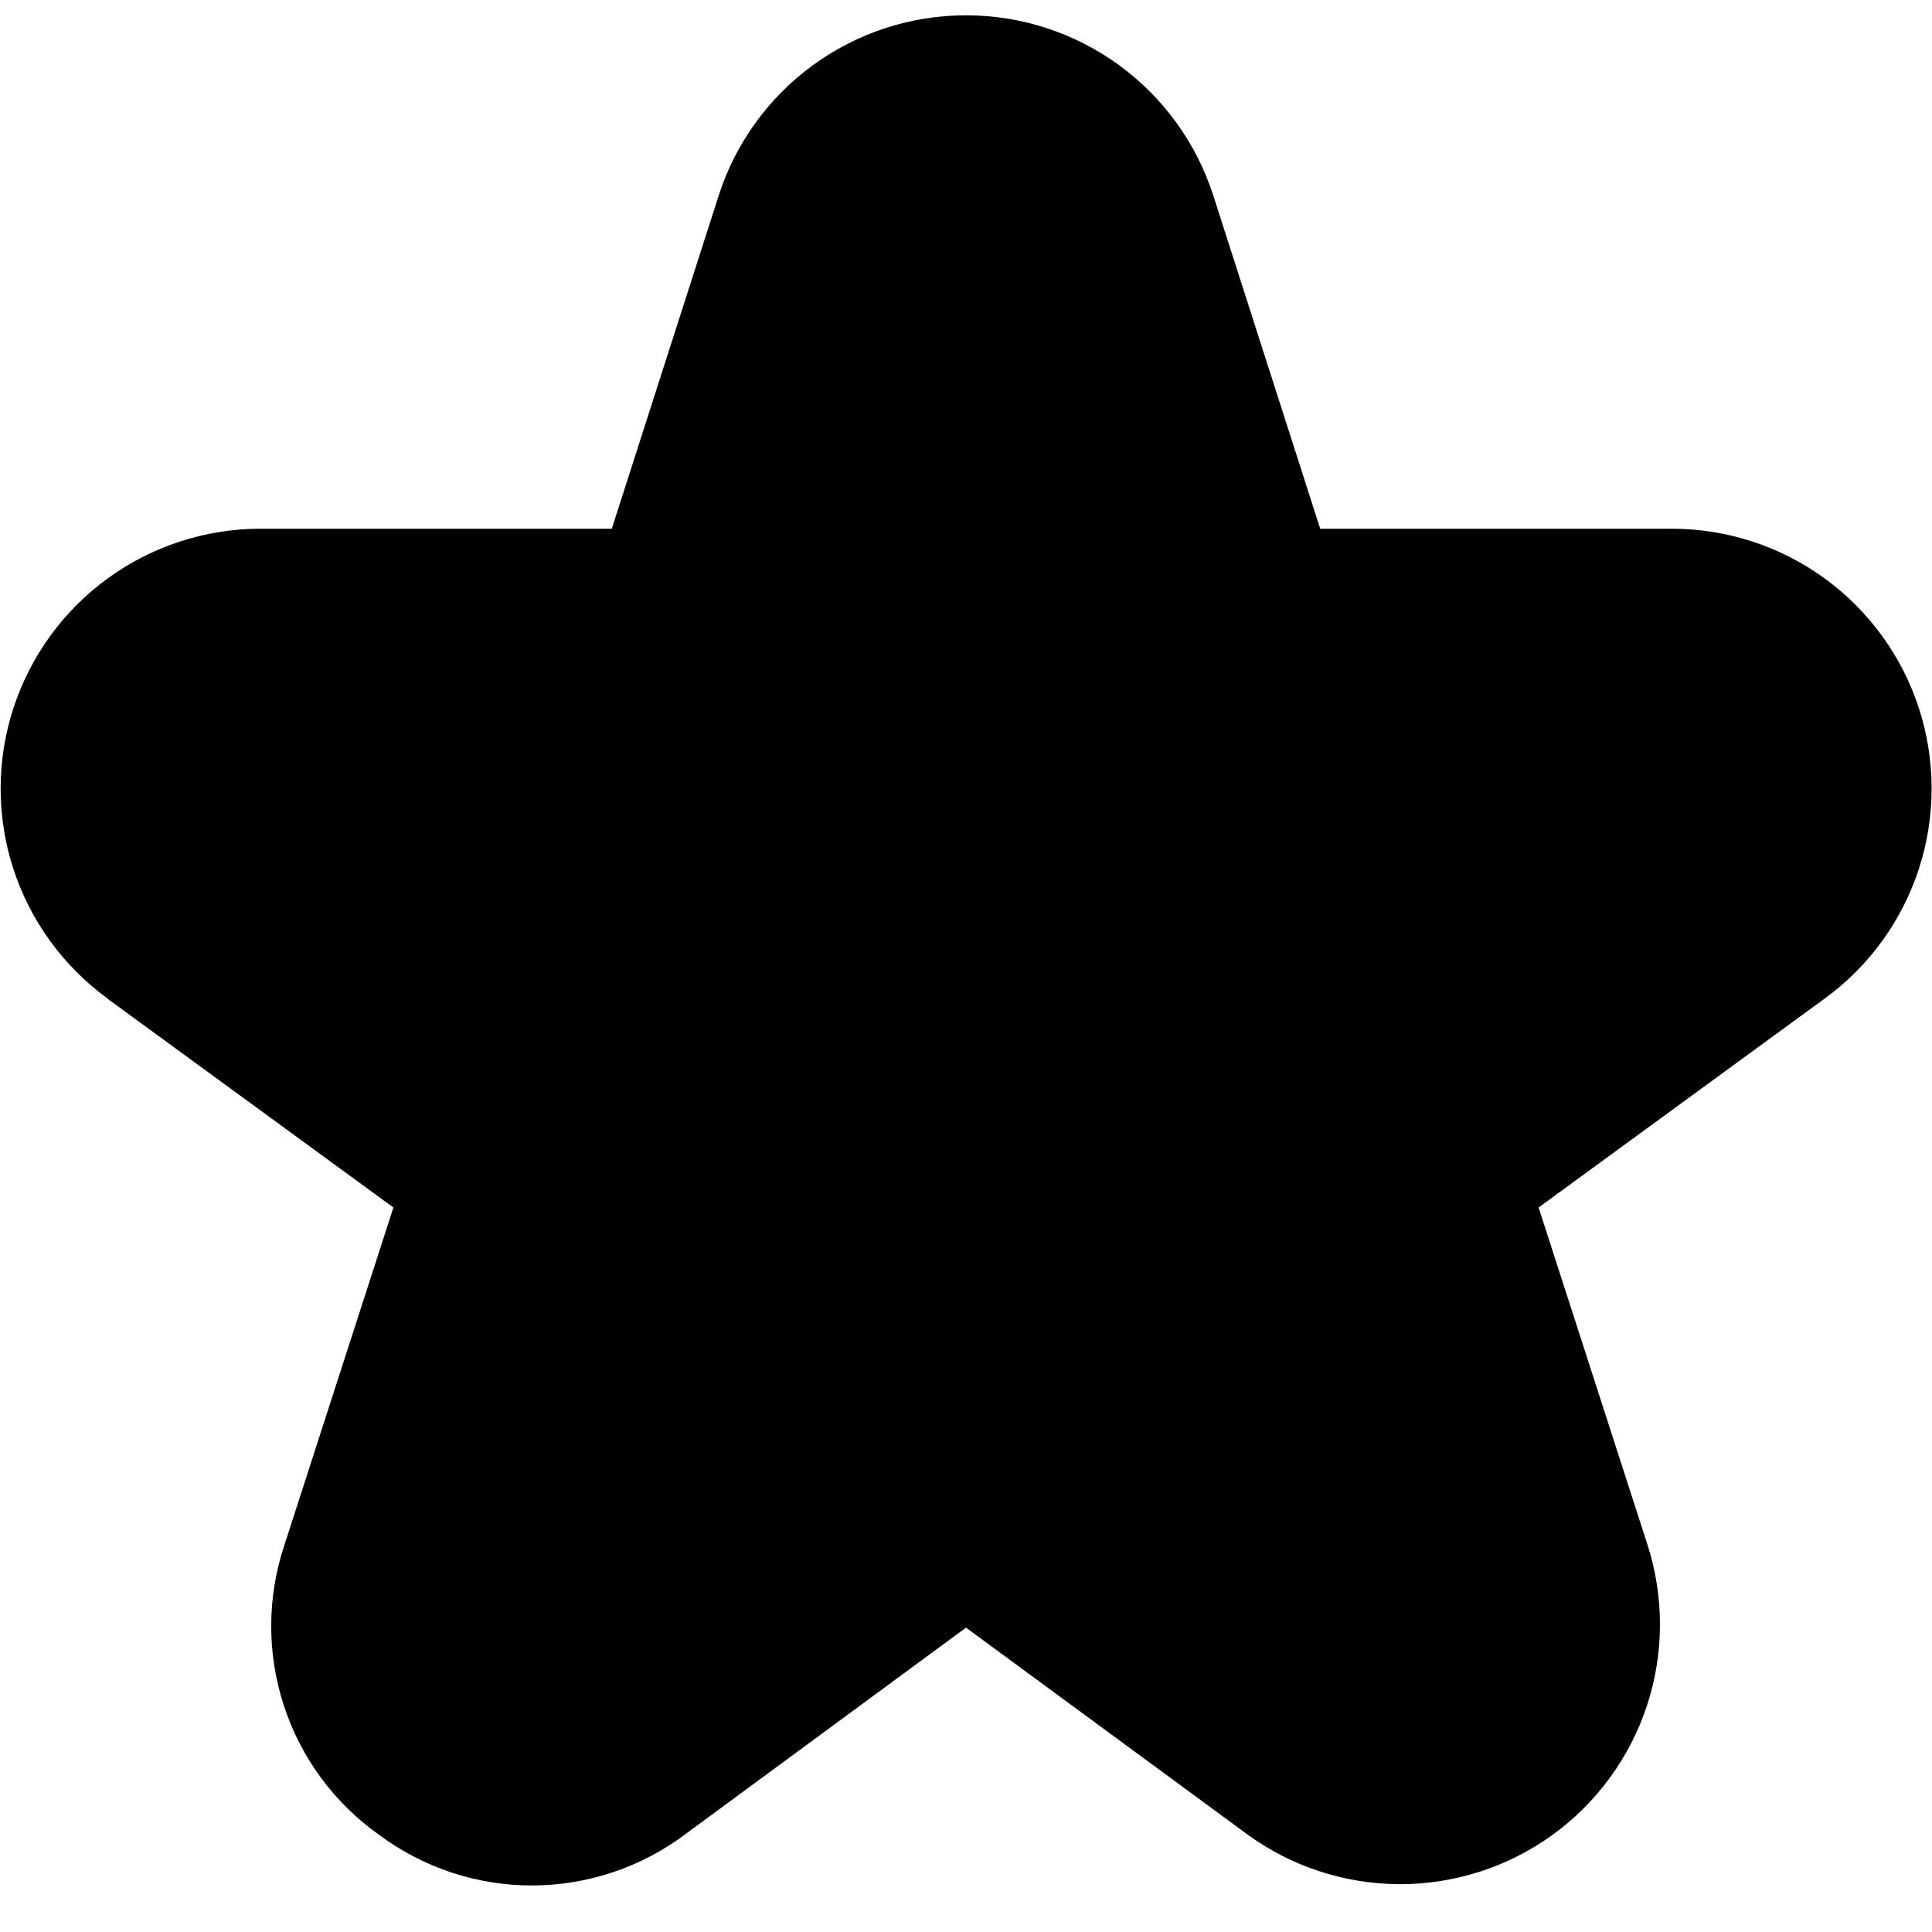
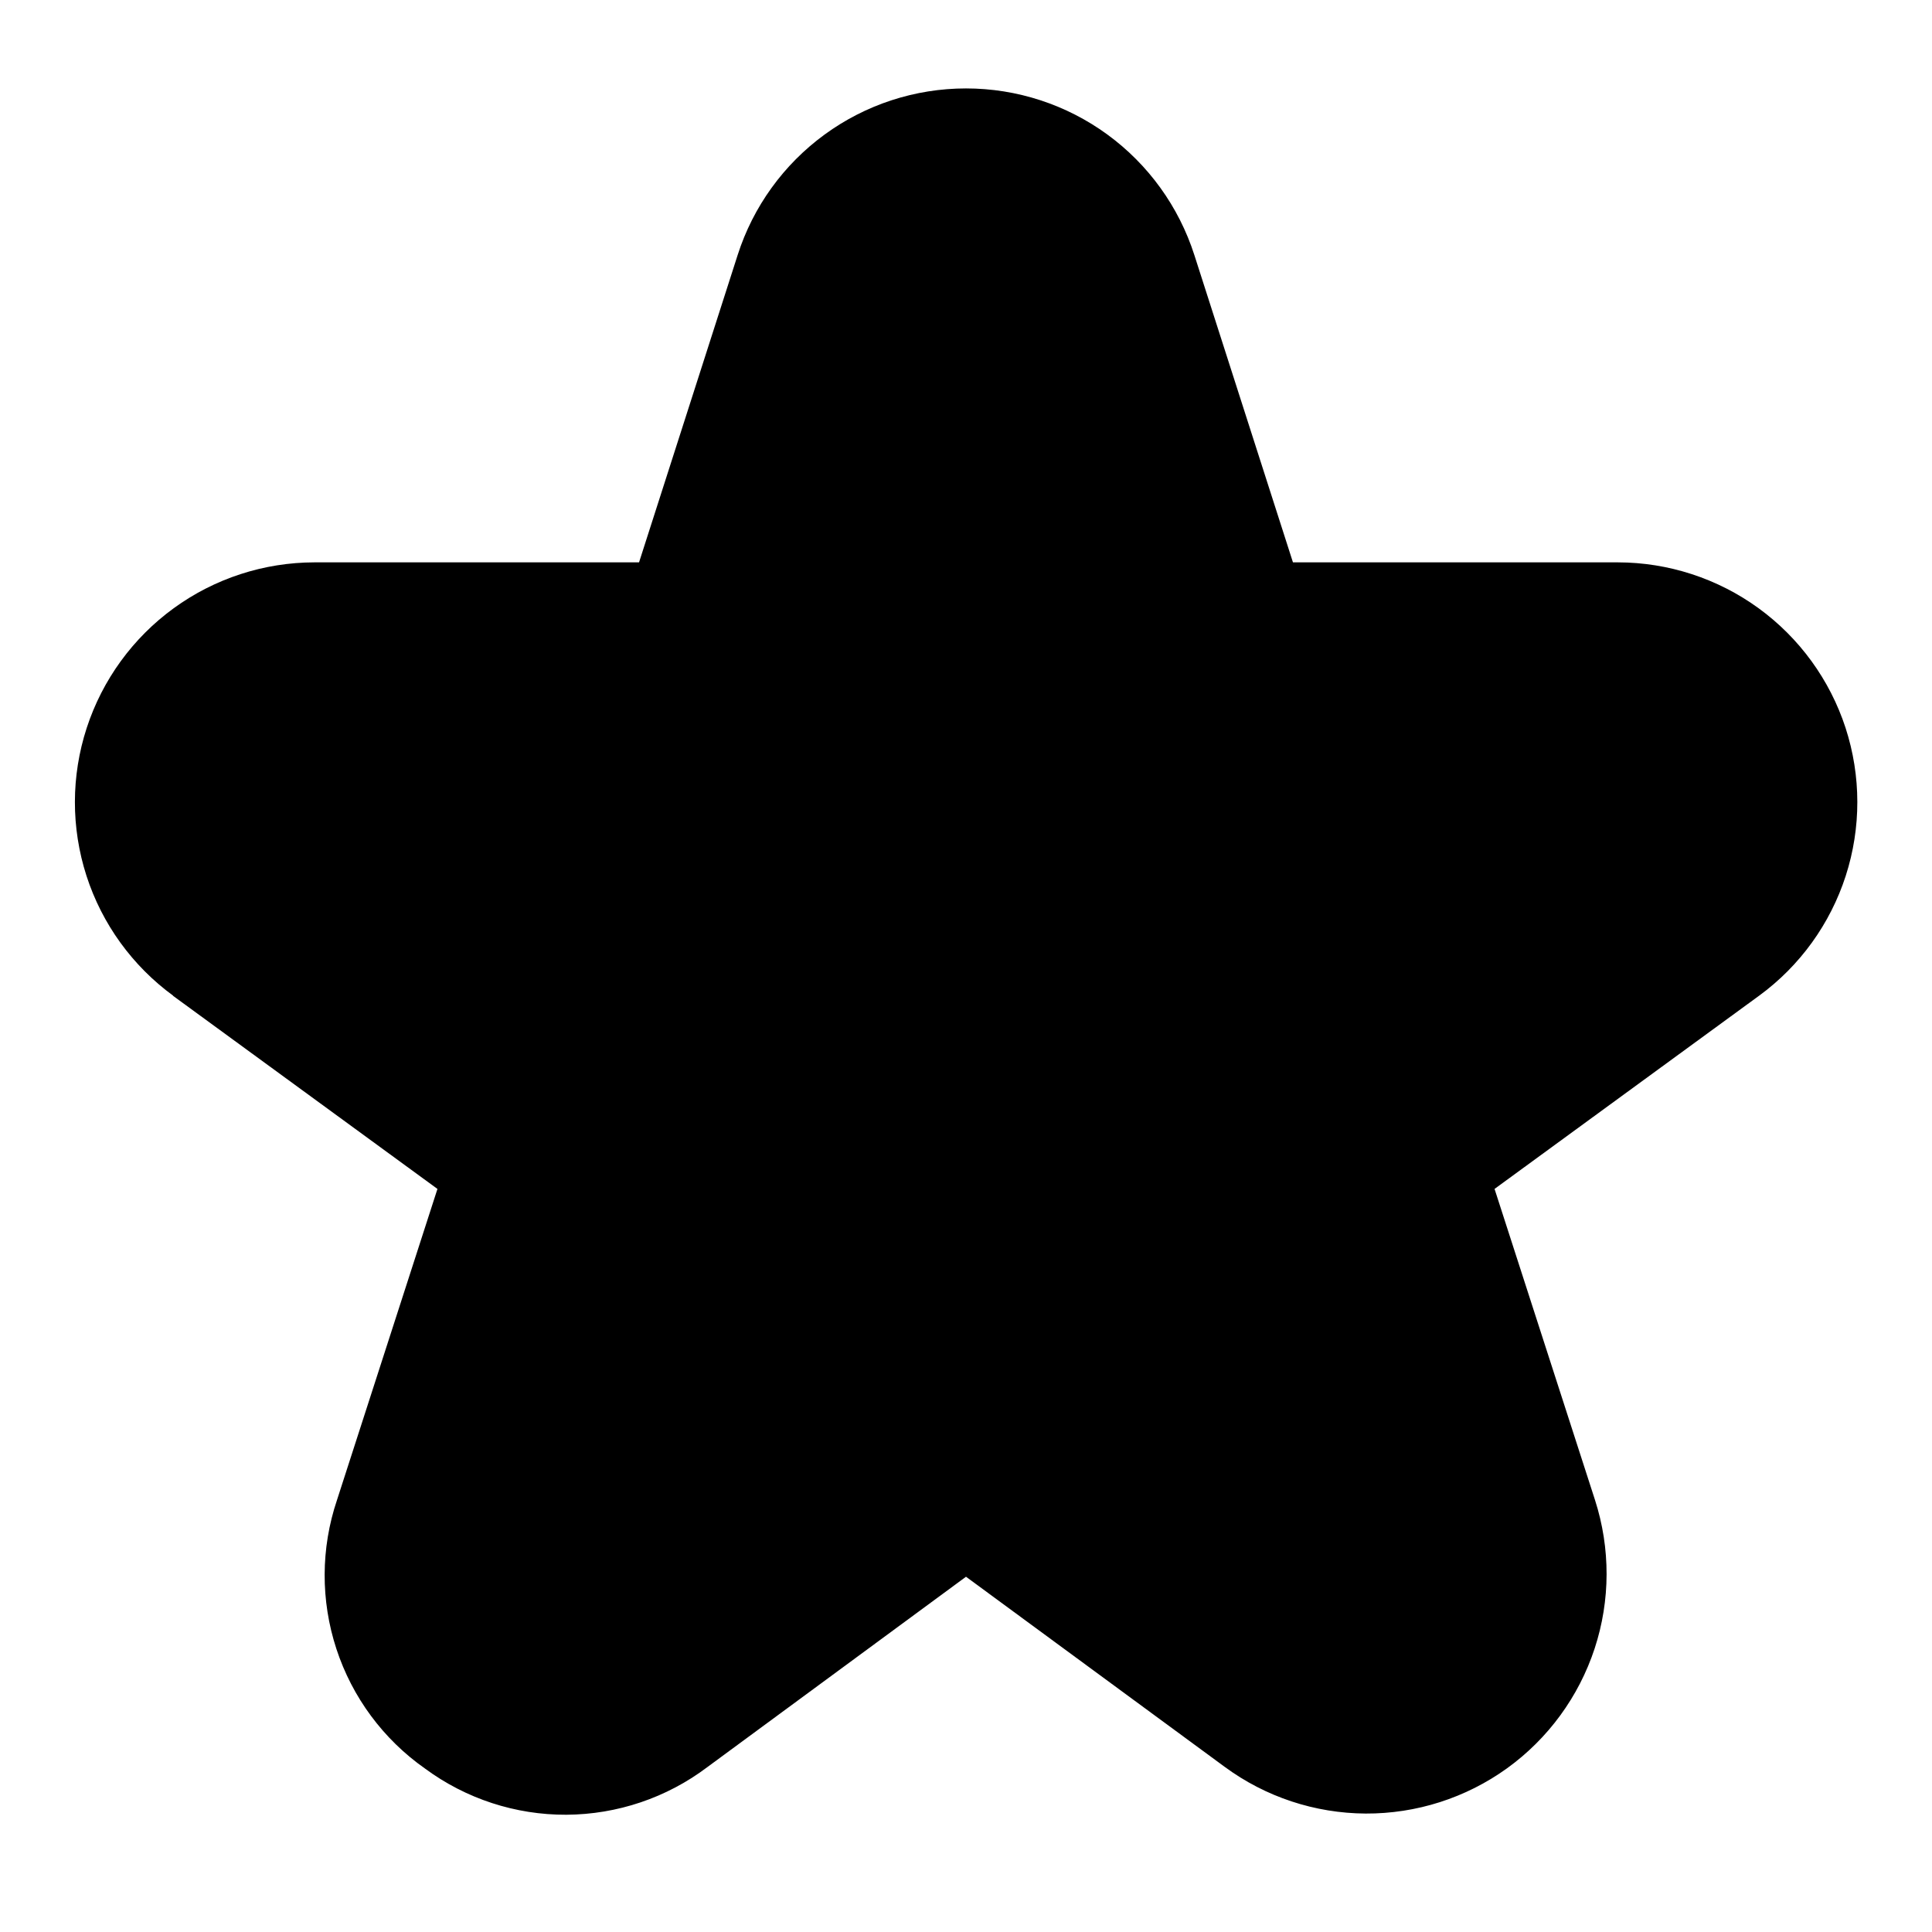
- <svg xmlns="http://www.w3.org/2000/svg" width="24" height="24" viewBox="0 0 24 24" fill="currentColor">
-   <g clip-path="url(#clip0_586_4)">
-     <path d="M1.327 12.4L4.887 15L3.535 19.187C3.316 19.837 3.314 20.539 3.527 21.19C3.74 21.841 4.158 22.406 4.719 22.8C5.27 23.207 5.937 23.425 6.622 23.422C7.307 23.418 7.972 23.194 8.519 22.781L12 20.219L15.482 22.778C16.032 23.183 16.696 23.402 17.378 23.406C18.061 23.409 18.727 23.196 19.281 22.797C19.834 22.398 20.247 21.833 20.46 21.185C20.673 20.536 20.674 19.837 20.465 19.187L19.113 15L22.673 12.4C23.222 11.999 23.63 11.434 23.839 10.787C24.048 10.139 24.047 9.443 23.837 8.796C23.626 8.149 23.216 7.585 22.666 7.185C22.116 6.785 21.453 6.569 20.773 6.568H16.4L15.073 2.432C14.864 1.781 14.454 1.213 13.902 0.81C13.35 0.407 12.684 0.19 12 0.19C11.316 0.19 10.65 0.407 10.098 0.81C9.546 1.213 9.135 1.781 8.927 2.432L7.6 6.568H3.231C2.551 6.569 1.888 6.785 1.338 7.185C0.788 7.585 0.378 8.149 0.167 8.796C-0.044 9.443 -0.045 10.139 0.164 10.787C0.373 11.434 0.782 11.999 1.331 12.4H1.327Z" fill="currentColor" />
-   </g>
-   <defs>
-     <clipPath id="clip0_586_4">
-       <rect width="24" height="24" fill="currentColor" />
-     </clipPath>
-   </defs>
+ <svg xmlns="http://www.w3.org/2000/svg" width="24" height="24" viewBox="-1 -1 26 26" fill="currentColor">
+   <path d="M1.327 12.4L4.887 15L3.535 19.187C3.316 19.837 3.314 20.539 3.527 21.19C3.74 21.841 4.158 22.406 4.719 22.8C5.27 23.207 5.937 23.425 6.622 23.422C7.307 23.418 7.972 23.194 8.519 22.781L12 20.219L15.482 22.778C16.032 23.183 16.696 23.402 17.378 23.406C18.061 23.409 18.727 23.196 19.281 22.797C19.834 22.398 20.247 21.833 20.46 21.185C20.673 20.536 20.674 19.837 20.465 19.187L19.113 15L22.673 12.4C23.222 11.999 23.63 11.434 23.839 10.787C24.048 10.139 24.047 9.443 23.837 8.796C23.626 8.149 23.216 7.585 22.666 7.185C22.116 6.785 21.453 6.569 20.773 6.568H16.4L15.073 2.432C14.864 1.781 14.454 1.213 13.902 0.81C13.35 0.407 12.684 0.19 12 0.19C11.316 0.19 10.65 0.407 10.098 0.81C9.546 1.213 9.135 1.781 8.927 2.432L7.6 6.568H3.231C2.551 6.569 1.888 6.785 1.338 7.185C0.788 7.585 0.378 8.149 0.167 8.796C-0.044 9.443 -0.045 10.139 0.164 10.787C0.373 11.434 0.782 11.999 1.331 12.4H1.327Z" />
</svg>
